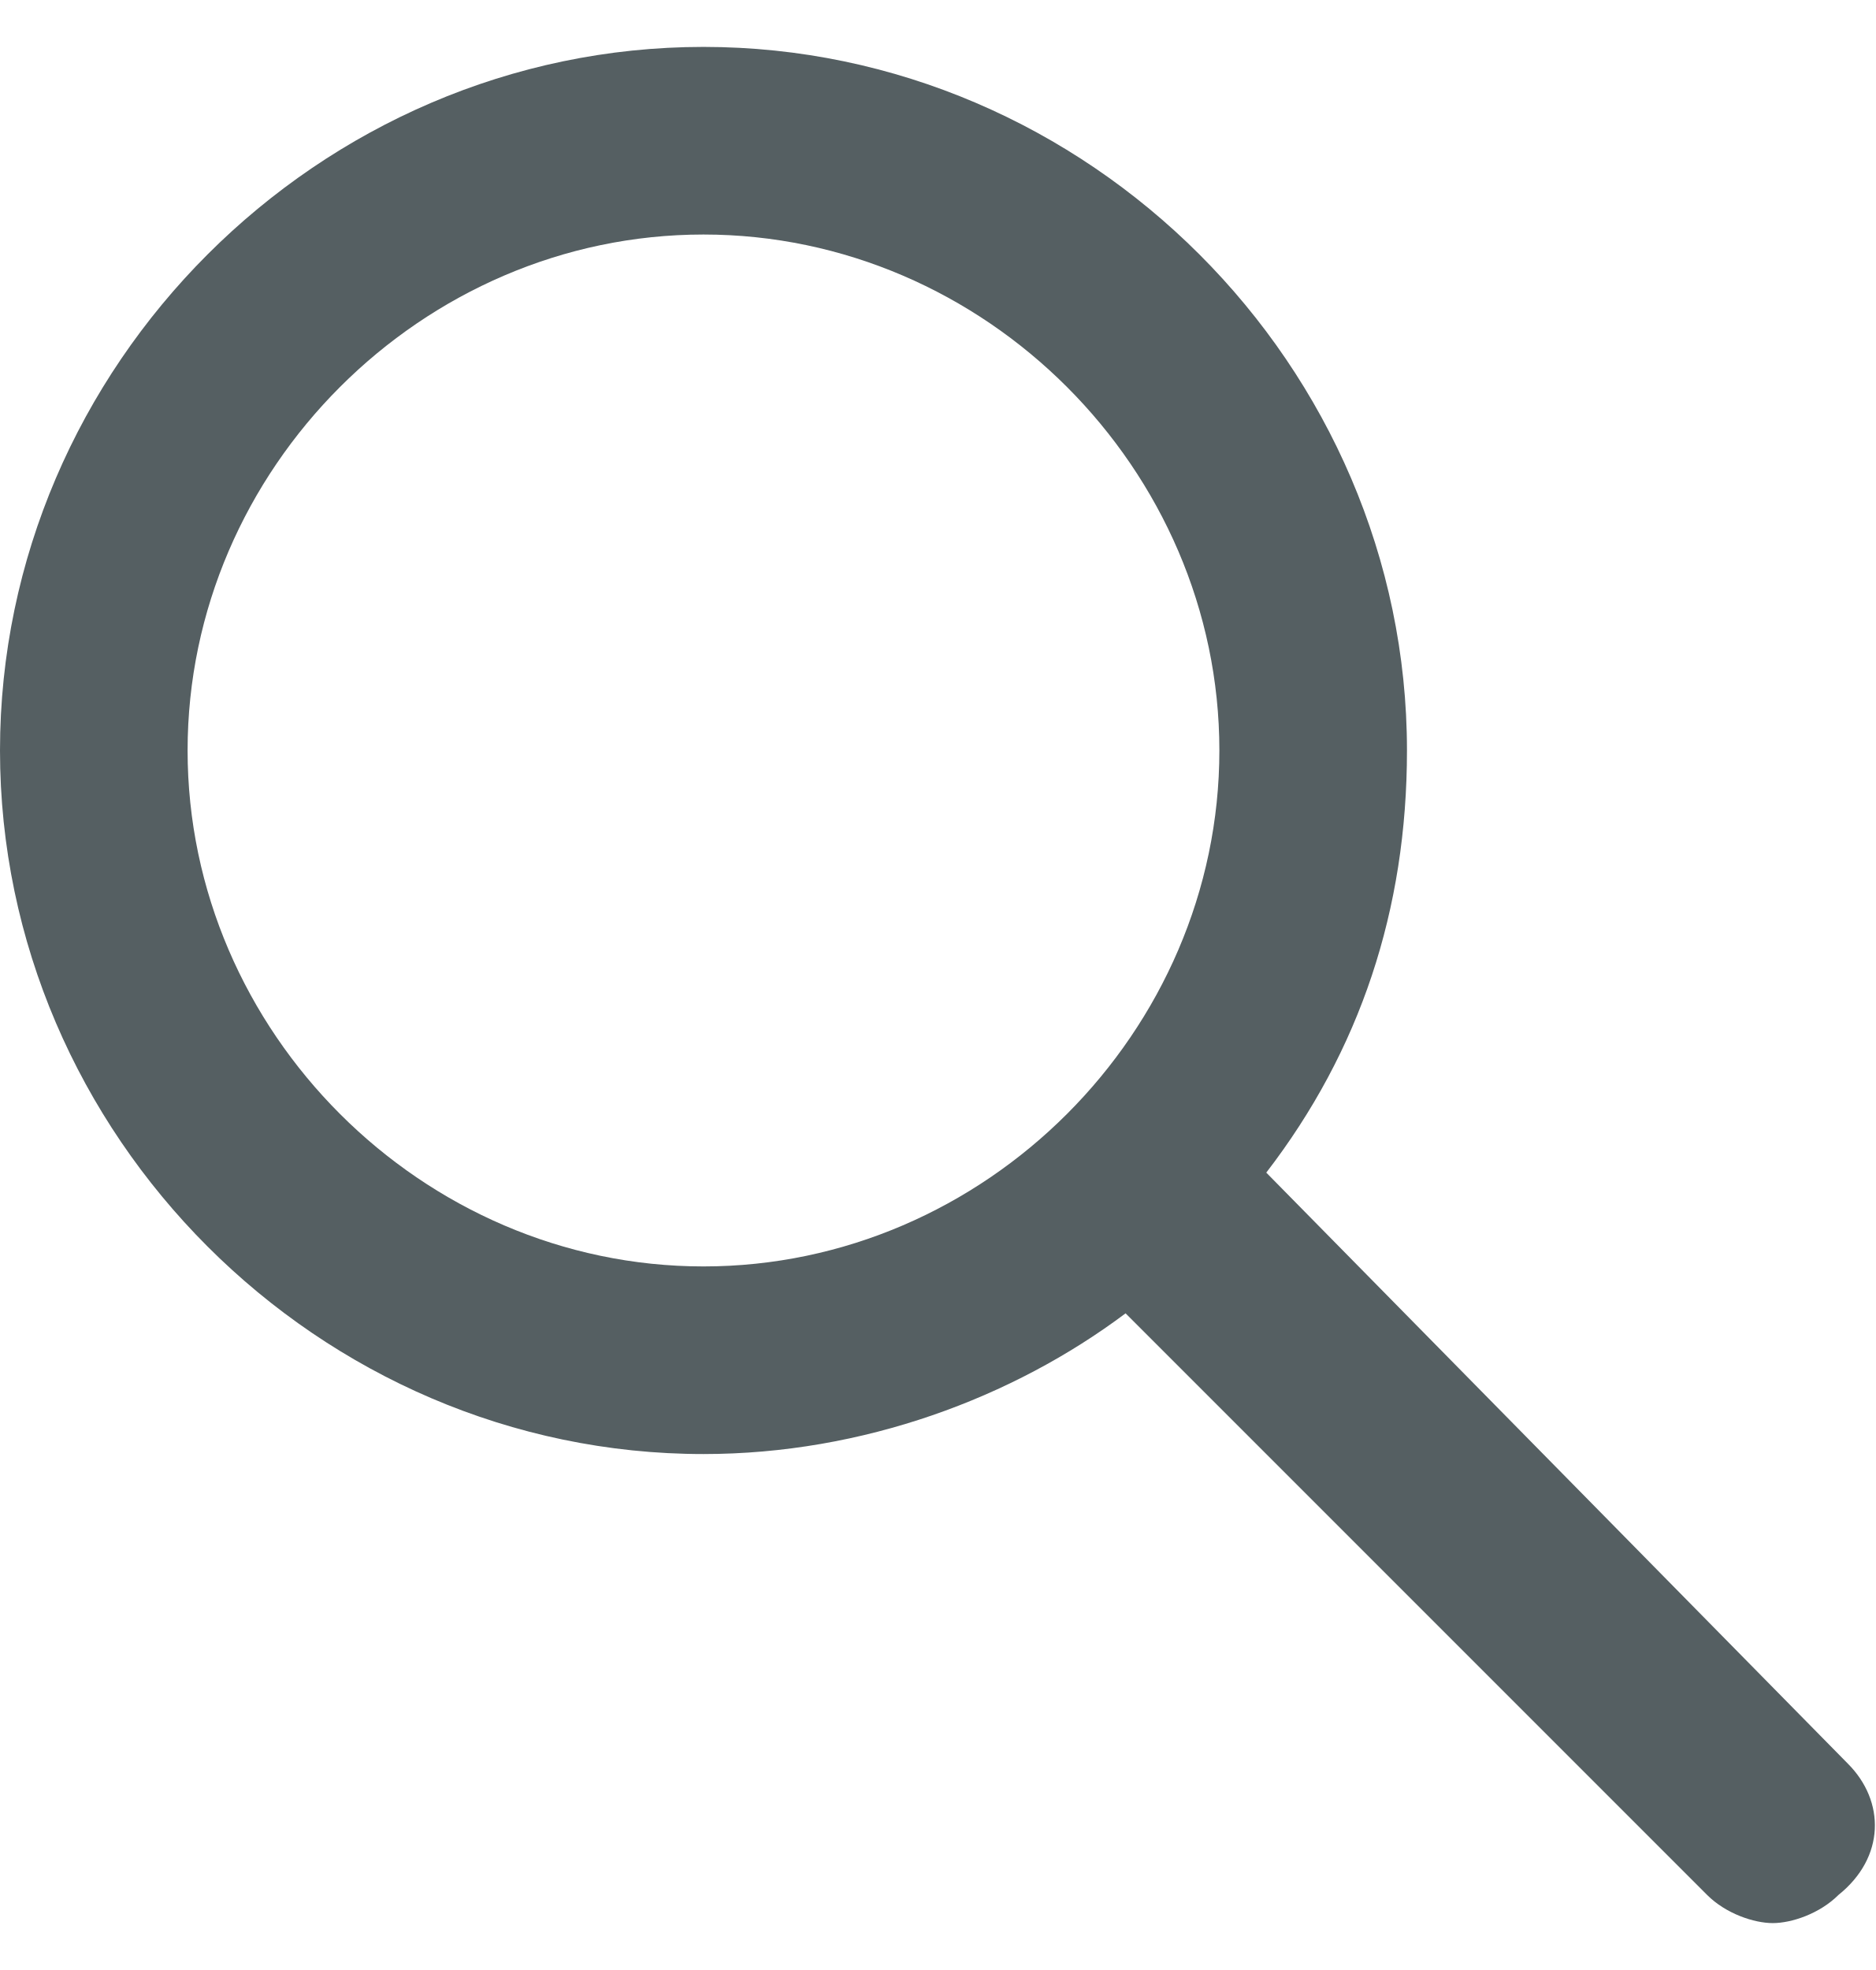
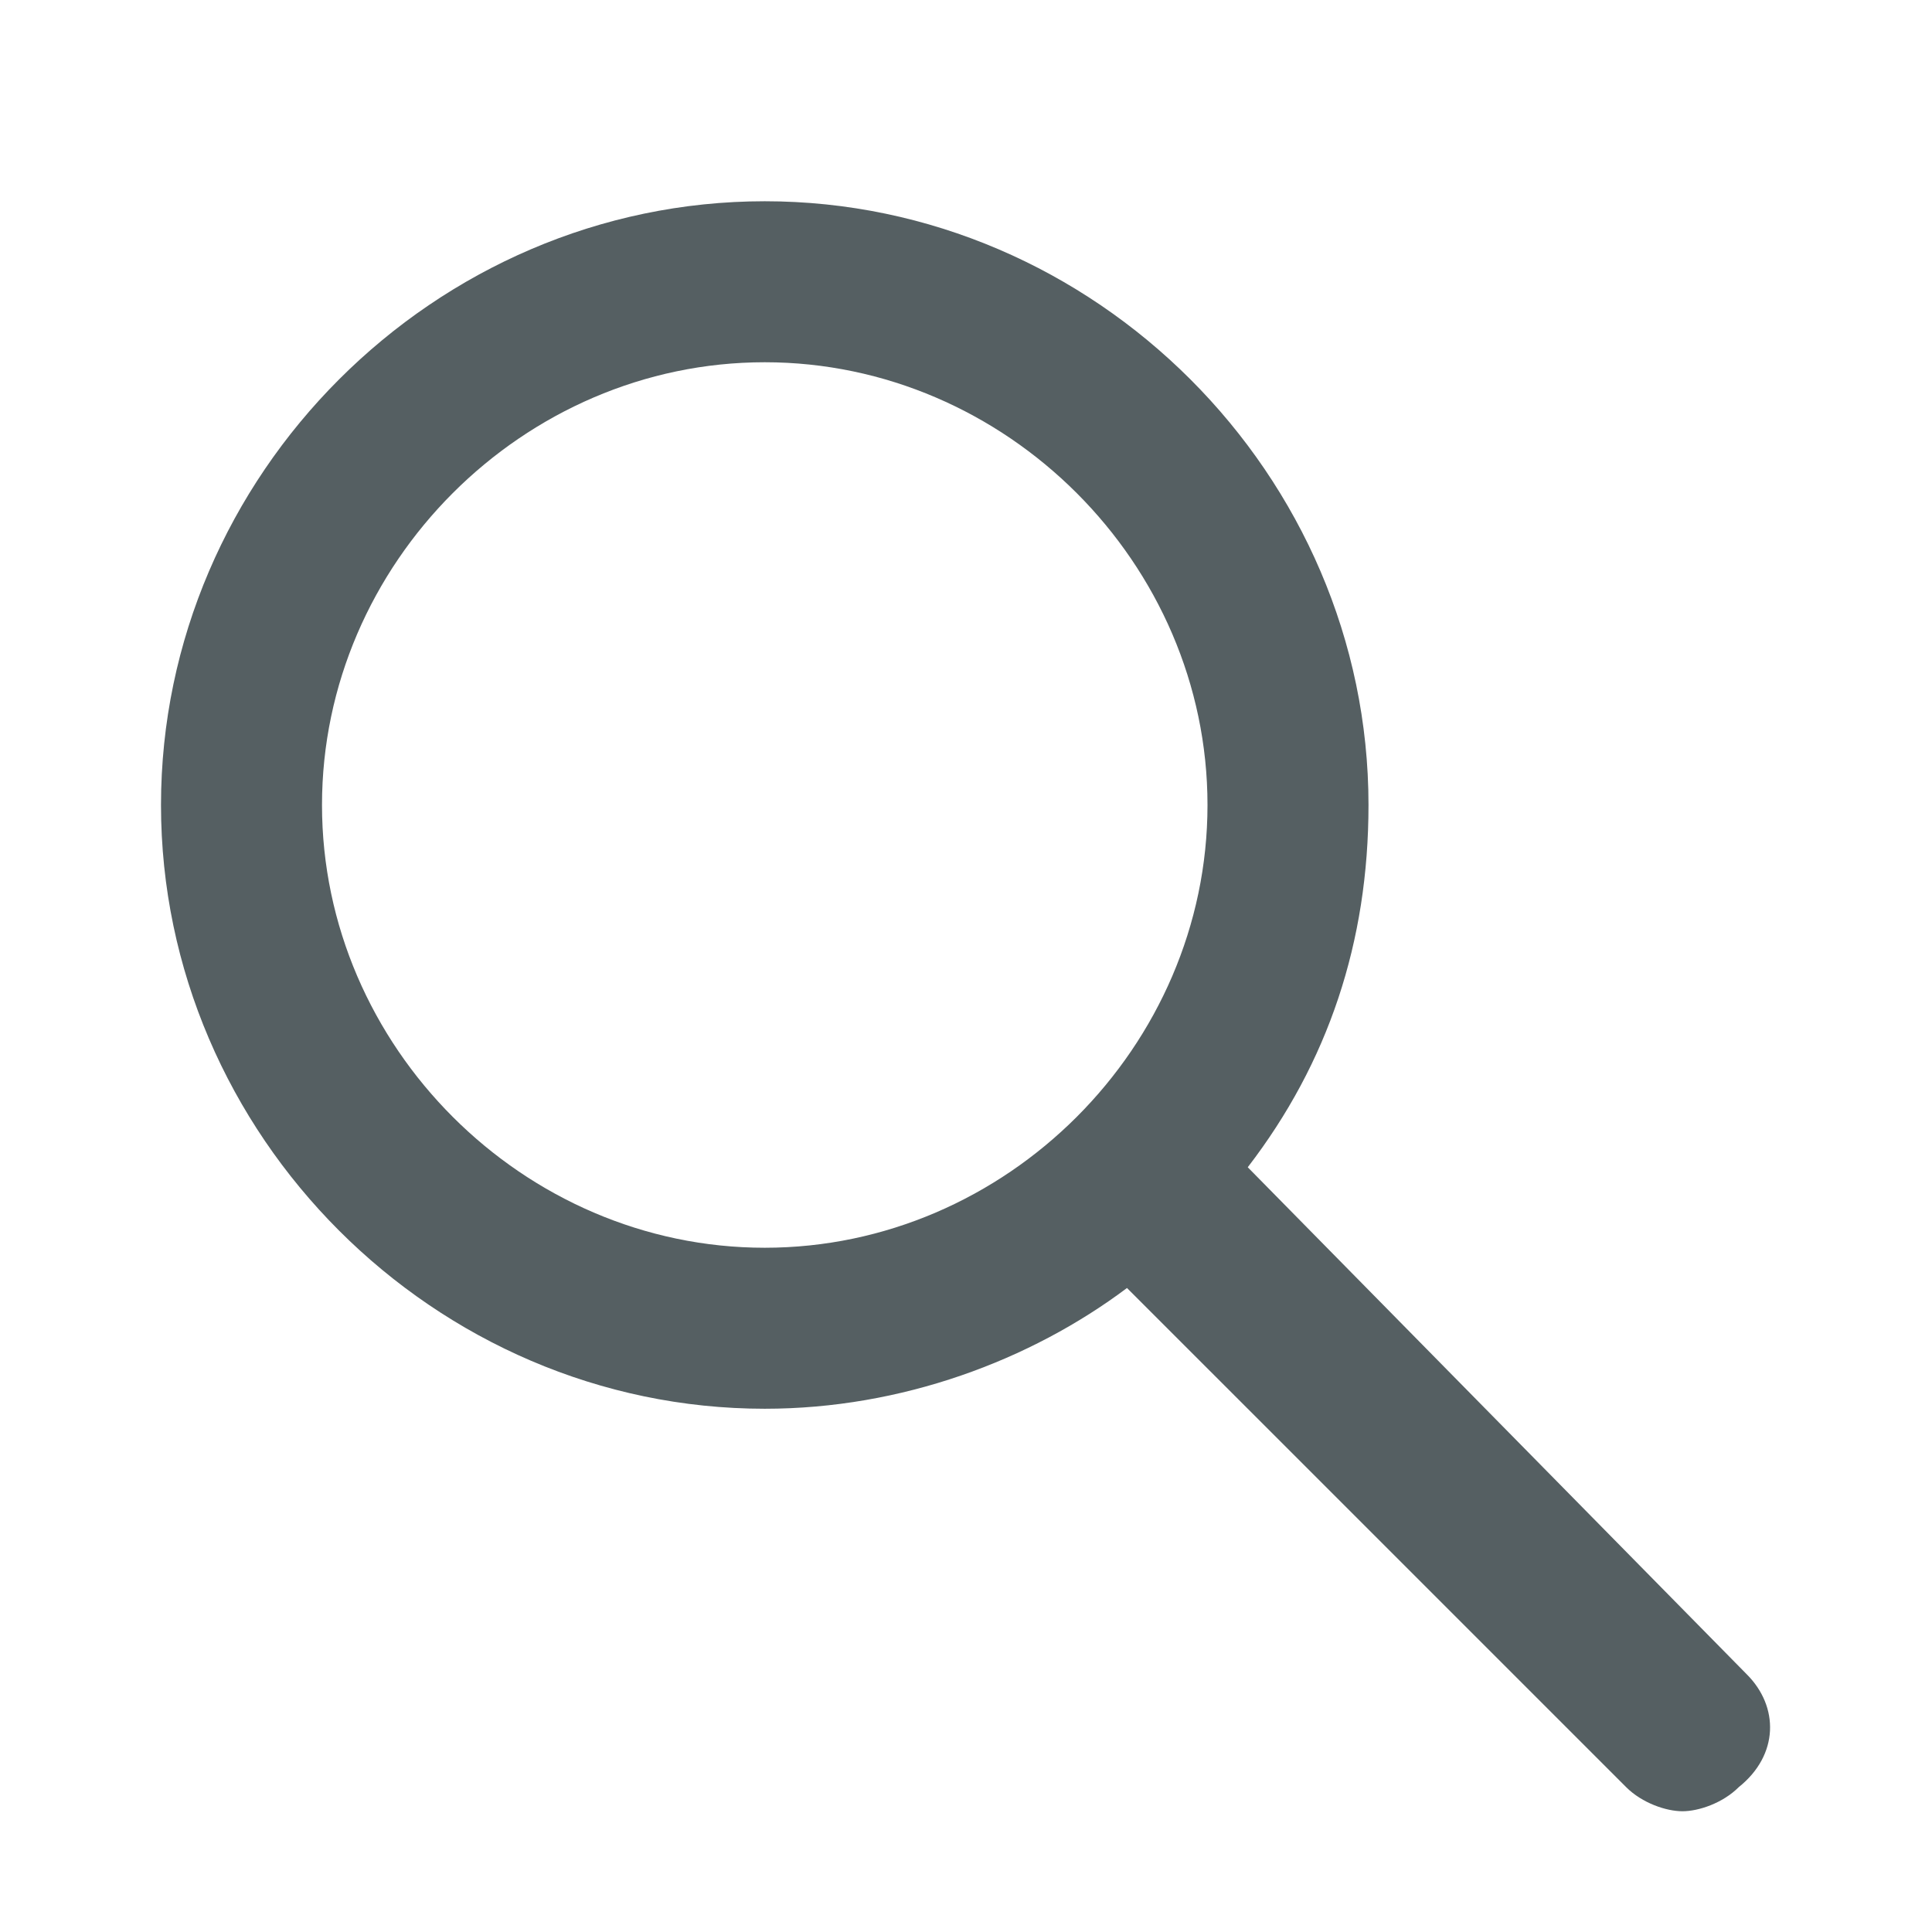
- <svg xmlns="http://www.w3.org/2000/svg" width="20" height="21" viewBox="0 0 20 21" fill="none">
-   <path d="M19.7 18.8L13.5 12.5C14.5 11.2 15 9.7 15 8C15 3.9 11.6 0.5 7.5 0.5C3.4 0.5 0 3.9 0 8C0 12.1 3.4 15.5 7.5 15.5C9.2 15.5 10.8 14.9 12 14L18.2 20.2C18.4 20.4 18.7 20.5 18.9 20.5C19.1 20.5 19.4 20.4 19.6 20.2C20.1 19.8 20.1 19.2 19.7 18.8ZM2 8C2 5 4.5 2.5 7.5 2.5C10.5 2.5 13 5 13 8C13 11 10.5 13.5 7.5 13.5C4.5 13.5 2 11 2 8Z" fill="#555F62" />
+ <svg xmlns="http://www.w3.org/2000/svg" width="24" height="24" viewBox="0 0 24 24" fill="none">
+   <path d="M21.7 20.8L15.5 14.5C16.5 13.2 17 11.7 17 10C17 5.9 13.6 2.5 9.5 2.5C5.4 2.5 2 5.9 2 10C2 14.1 5.4 17.5 9.5 17.5C11.2 17.5 12.8 16.9 14 16L20.2 22.2C20.4 22.4 20.7 22.5 20.9 22.5C21.1 22.5 21.4 22.4 21.6 22.2C22.1 21.8 22.1 21.2 21.7 20.8ZM4 10C4 7 6.5 4.5 9.5 4.5C12.5 4.5 15 7 15 10C15 13 12.5 15.5 9.5 15.5C6.5 15.5 4 13 4 10Z" fill="#555F62" />
</svg>
